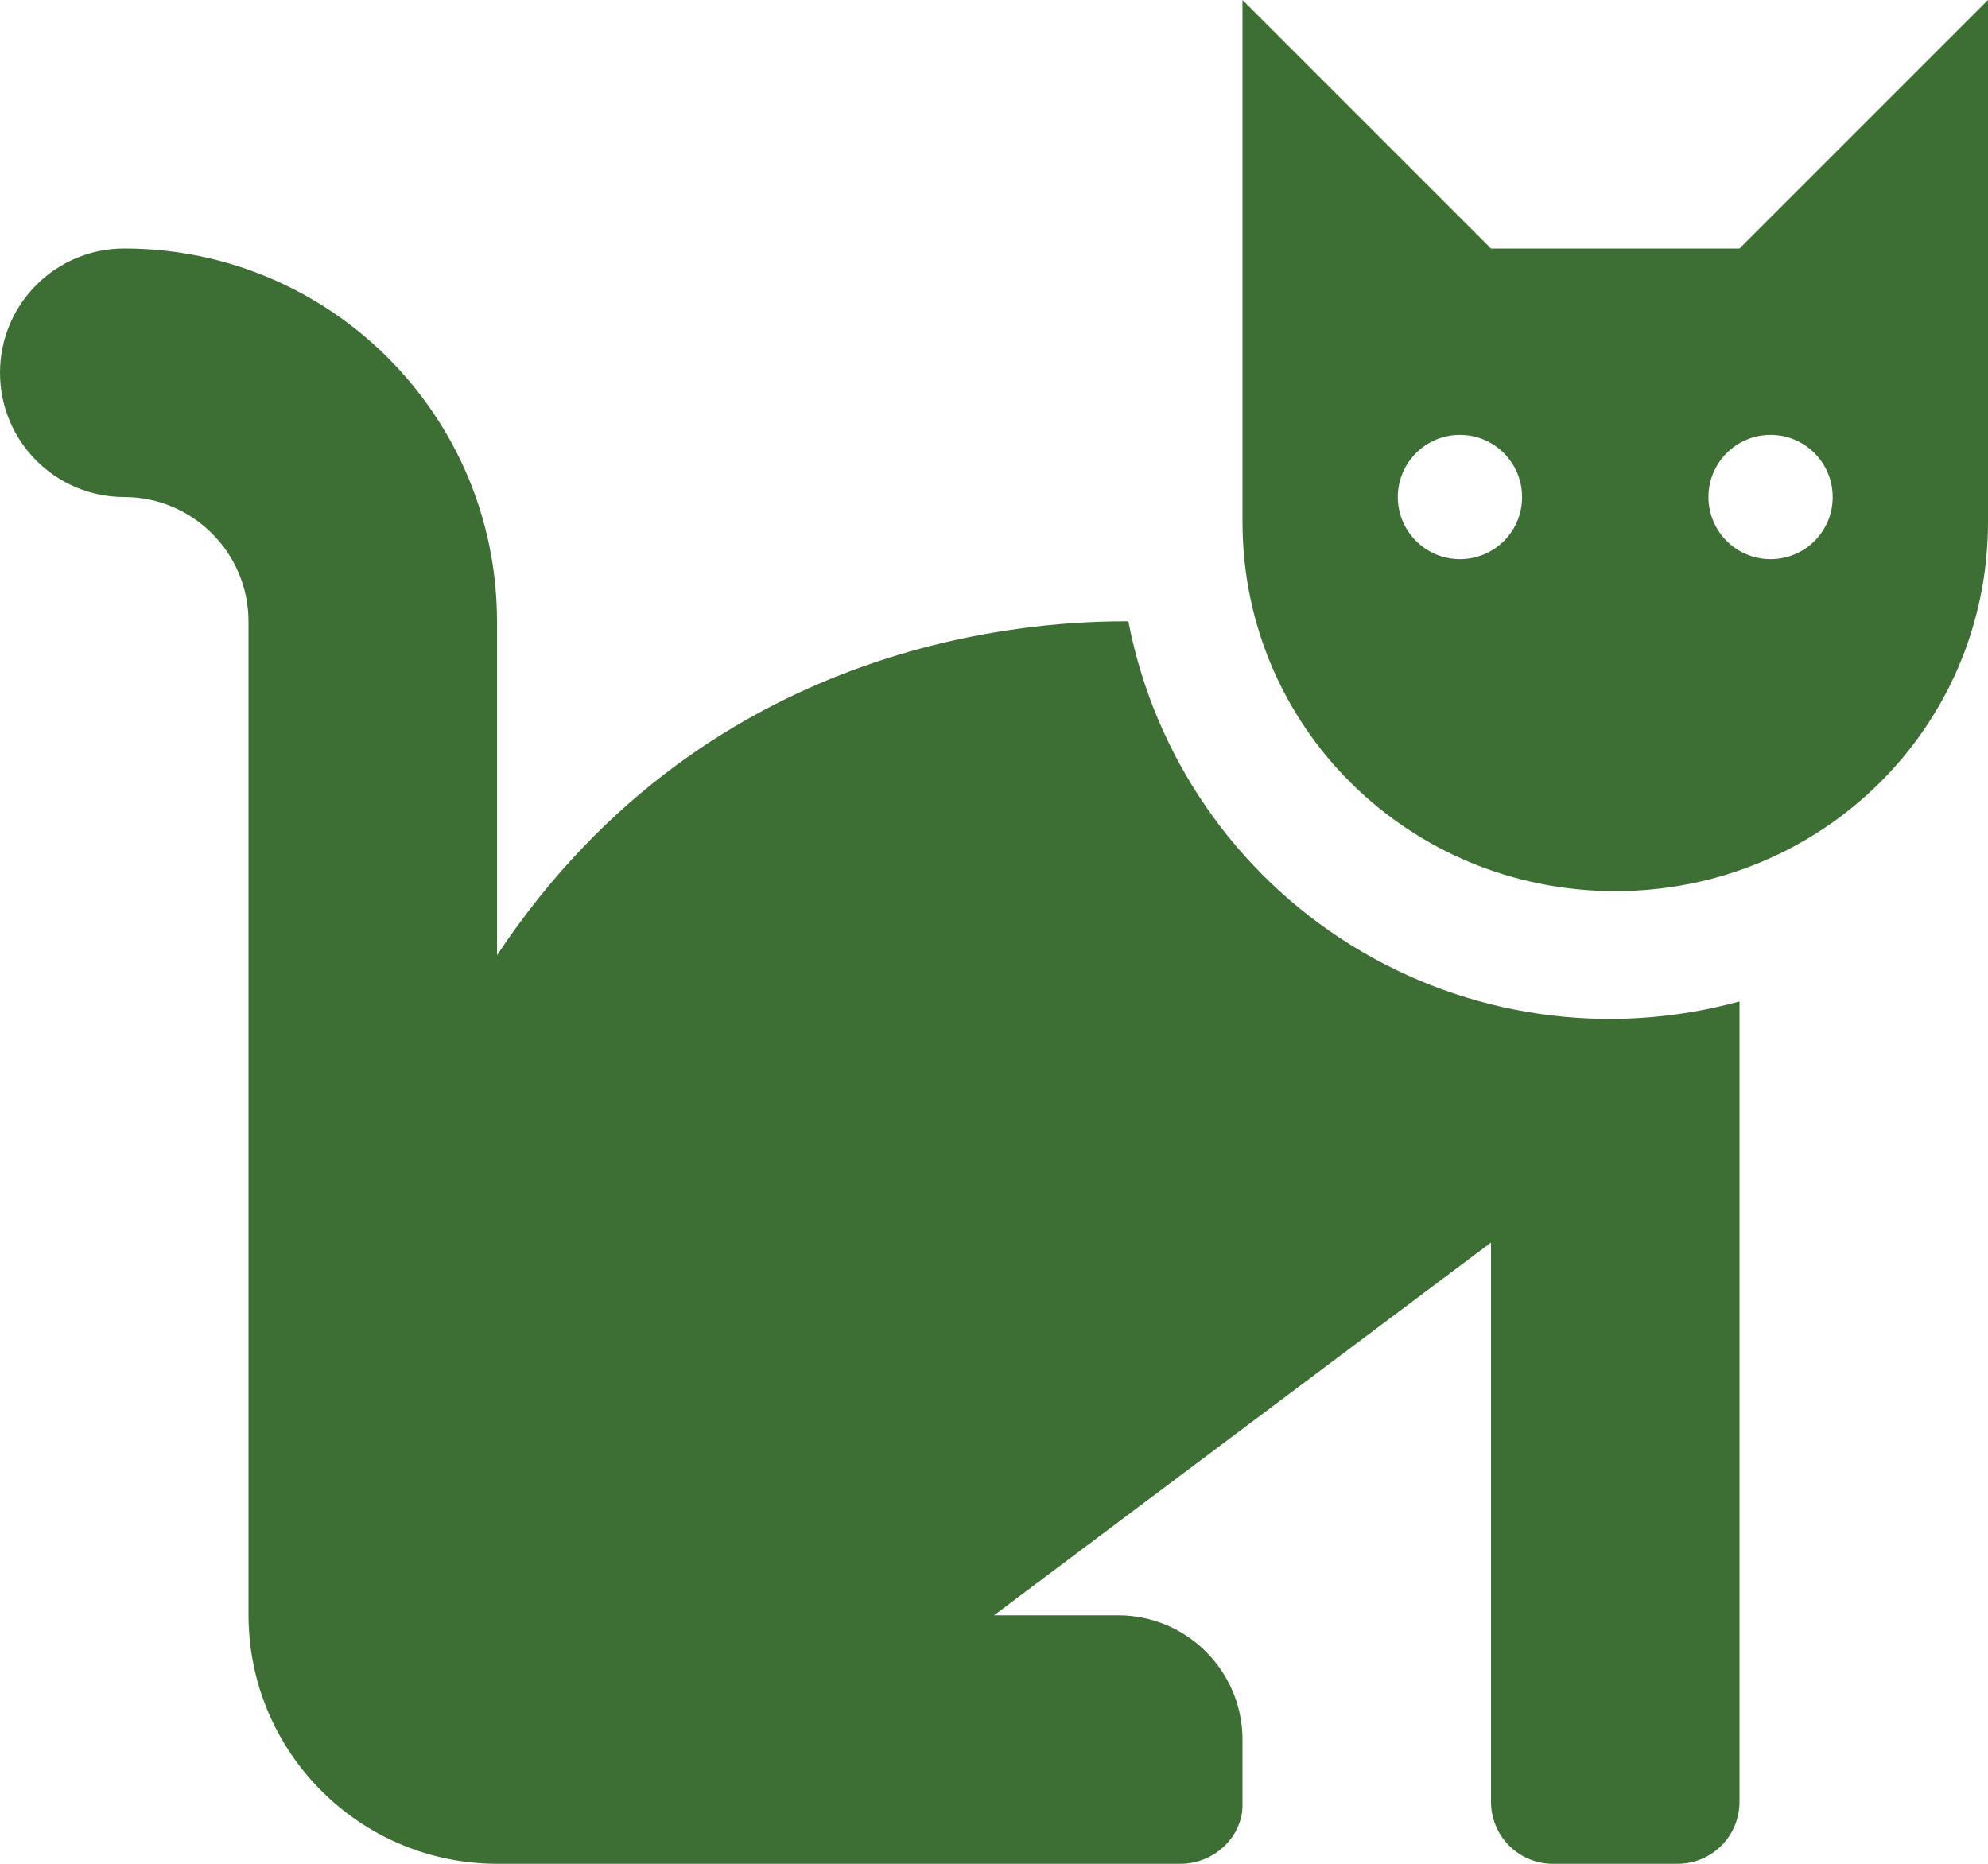
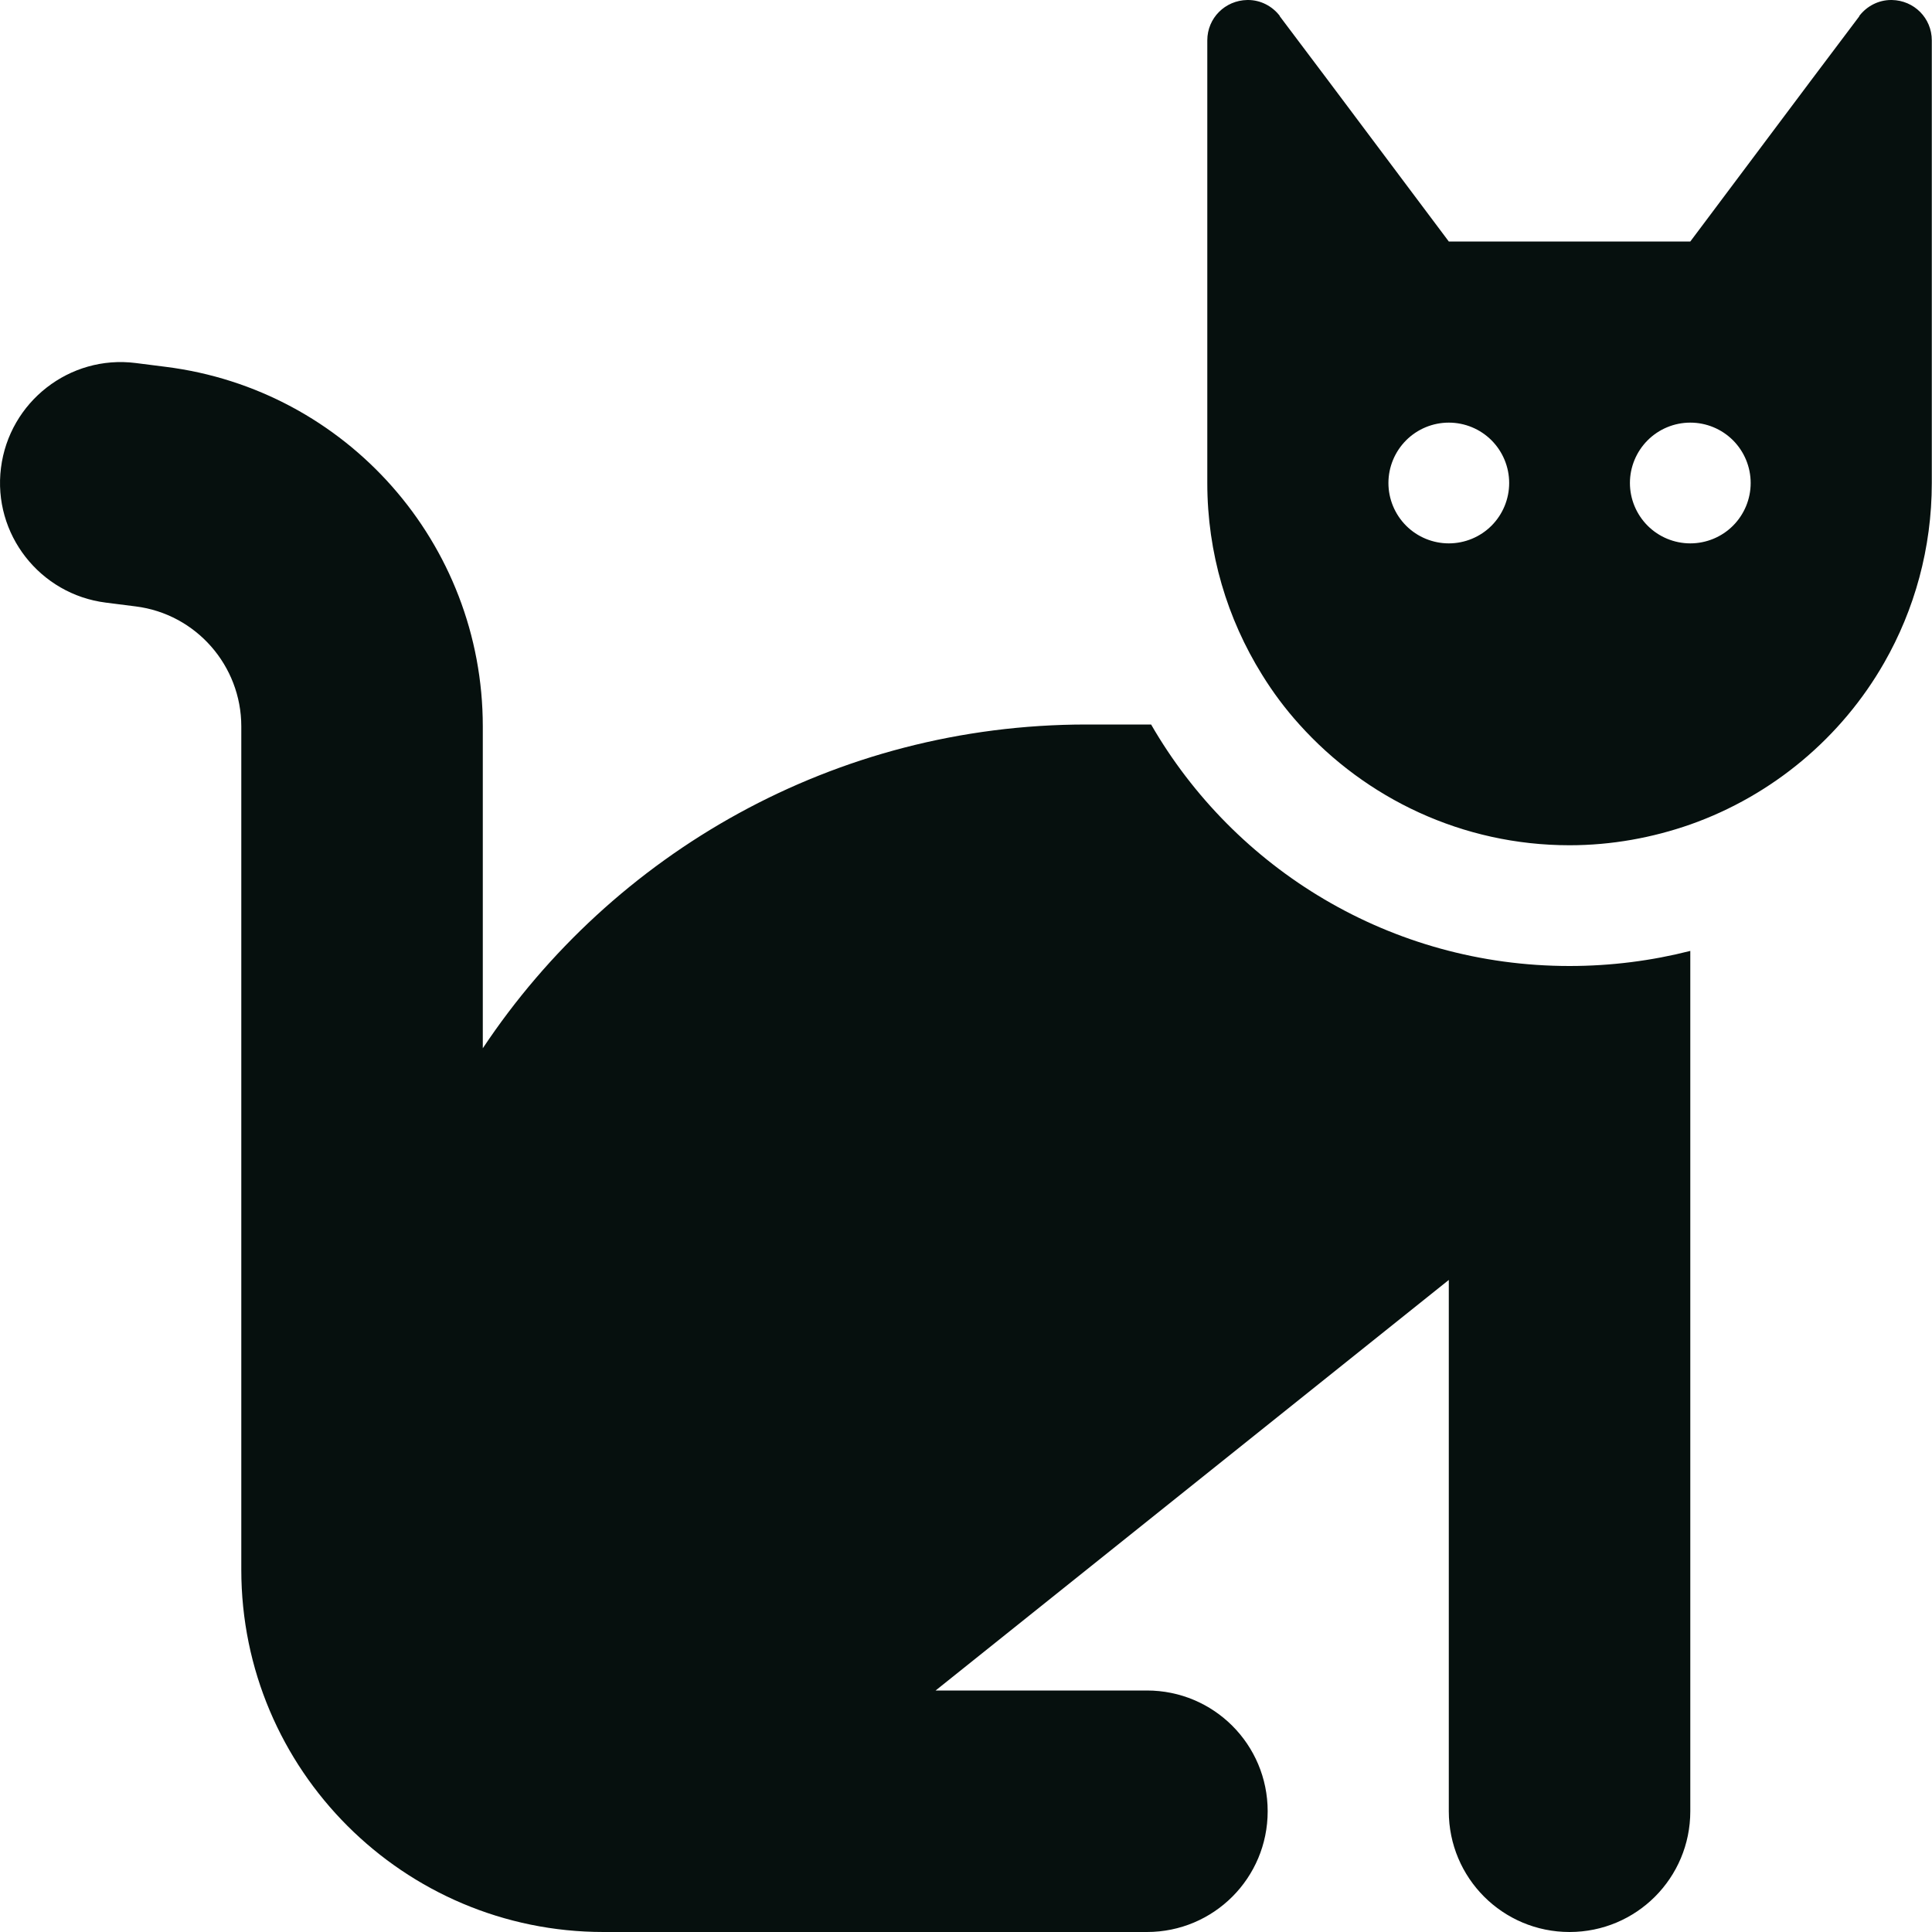
- <svg xmlns="http://www.w3.org/2000/svg" width="512" height="480" viewBox="0 0 512 480">
-   <path id="cat-solid" d="M322.6,192c-20.2,0-106.8,2-162.6,86V192A96.025,96.025,0,0,0,64,96a32,32,0,0,0,0,64,32.068,32.068,0,0,1,32,32V448a64.124,64.124,0,0,0,64,64H336c8.875,0,16-7.125,16-15.1V480a32.068,32.068,0,0,0-32-32H288l128-96V496a15.951,15.951,0,0,0,16,16h32a15.951,15.951,0,0,0,16-16V289.9A126.235,126.235,0,0,1,322.6,192ZM480,96H416L352,32V166.4c0,53,43,95.1,96,95.1s96-42.1,96-95.1V32Zm-72,80a16,16,0,1,1,16-16A15.951,15.951,0,0,1,408,176Zm80,0a16,16,0,1,1,16-16A15.951,15.951,0,0,1,488,176Z" transform="translate(-32 -32)" fill="#3d6f34" />
+ <svg xmlns="http://www.w3.org/2000/svg" width="48" height="48" viewBox="0 0 48 48" fill="none">
+   <path d="M26.995 18H28.599C30.67 21.591 34.552 24 38.995 24C40.027 24 41.039 23.869 41.995 23.625V24V27V45C41.995 46.659 40.655 48 38.995 48C37.336 48 35.995 46.659 35.995 45V31.8L23.245 42H28.495C30.155 42 31.495 43.341 31.495 45C31.495 46.659 30.155 48 28.495 48H14.995C10.027 48 5.995 43.969 5.995 39V18.047C5.995 16.538 4.87 15.253 3.37 15.066L2.63 14.972C0.989 14.766 -0.183 13.266 0.024 11.625C0.23 9.984 1.73 8.812 3.37 9.019L4.111 9.113C8.611 9.675 11.995 13.5 11.995 18.047V26.044C15.22 21.197 20.733 18 26.995 18ZM41.995 20.484C41.058 20.812 40.045 21 38.995 21C36.333 21 33.933 19.837 32.283 18C31.936 17.616 31.627 17.203 31.355 16.762C30.492 15.375 29.995 13.744 29.995 12V3V1.125V1.003C29.995 0.45 30.436 0.009 30.989 0H31.008C31.317 0 31.608 0.15 31.795 0.394V0.403L32.995 1.997L35.545 5.4L35.995 6H41.995L42.445 5.4L44.995 1.997L46.195 0.403V0.394C46.383 0.15 46.673 0 46.983 0H47.002C47.555 0.009 47.995 0.45 47.995 1.003V1.125V3V12C47.995 13.622 47.564 15.15 46.814 16.462C45.755 18.319 44.039 19.762 41.995 20.484ZM37.495 12C37.495 11.602 37.337 11.221 37.056 10.939C36.775 10.658 36.393 10.5 35.995 10.5C35.598 10.5 35.216 10.658 34.935 10.939C34.654 11.221 34.495 11.602 34.495 12C34.495 12.398 34.654 12.779 34.935 13.061C35.216 13.342 35.598 13.5 35.995 13.5C36.393 13.5 36.775 13.342 37.056 13.061C37.337 12.779 37.495 12.398 37.495 12ZM41.995 13.5C42.393 13.5 42.775 13.342 43.056 13.061C43.337 12.779 43.495 12.398 43.495 12C43.495 11.602 43.337 11.221 43.056 10.939C42.775 10.658 42.393 10.5 41.995 10.5C41.598 10.5 41.216 10.658 40.935 10.939C40.654 11.221 40.495 11.602 40.495 12C40.495 12.398 40.654 12.779 40.935 13.061C41.216 13.342 41.598 13.5 41.995 13.5Z" fill="#06100E" />
</svg>
